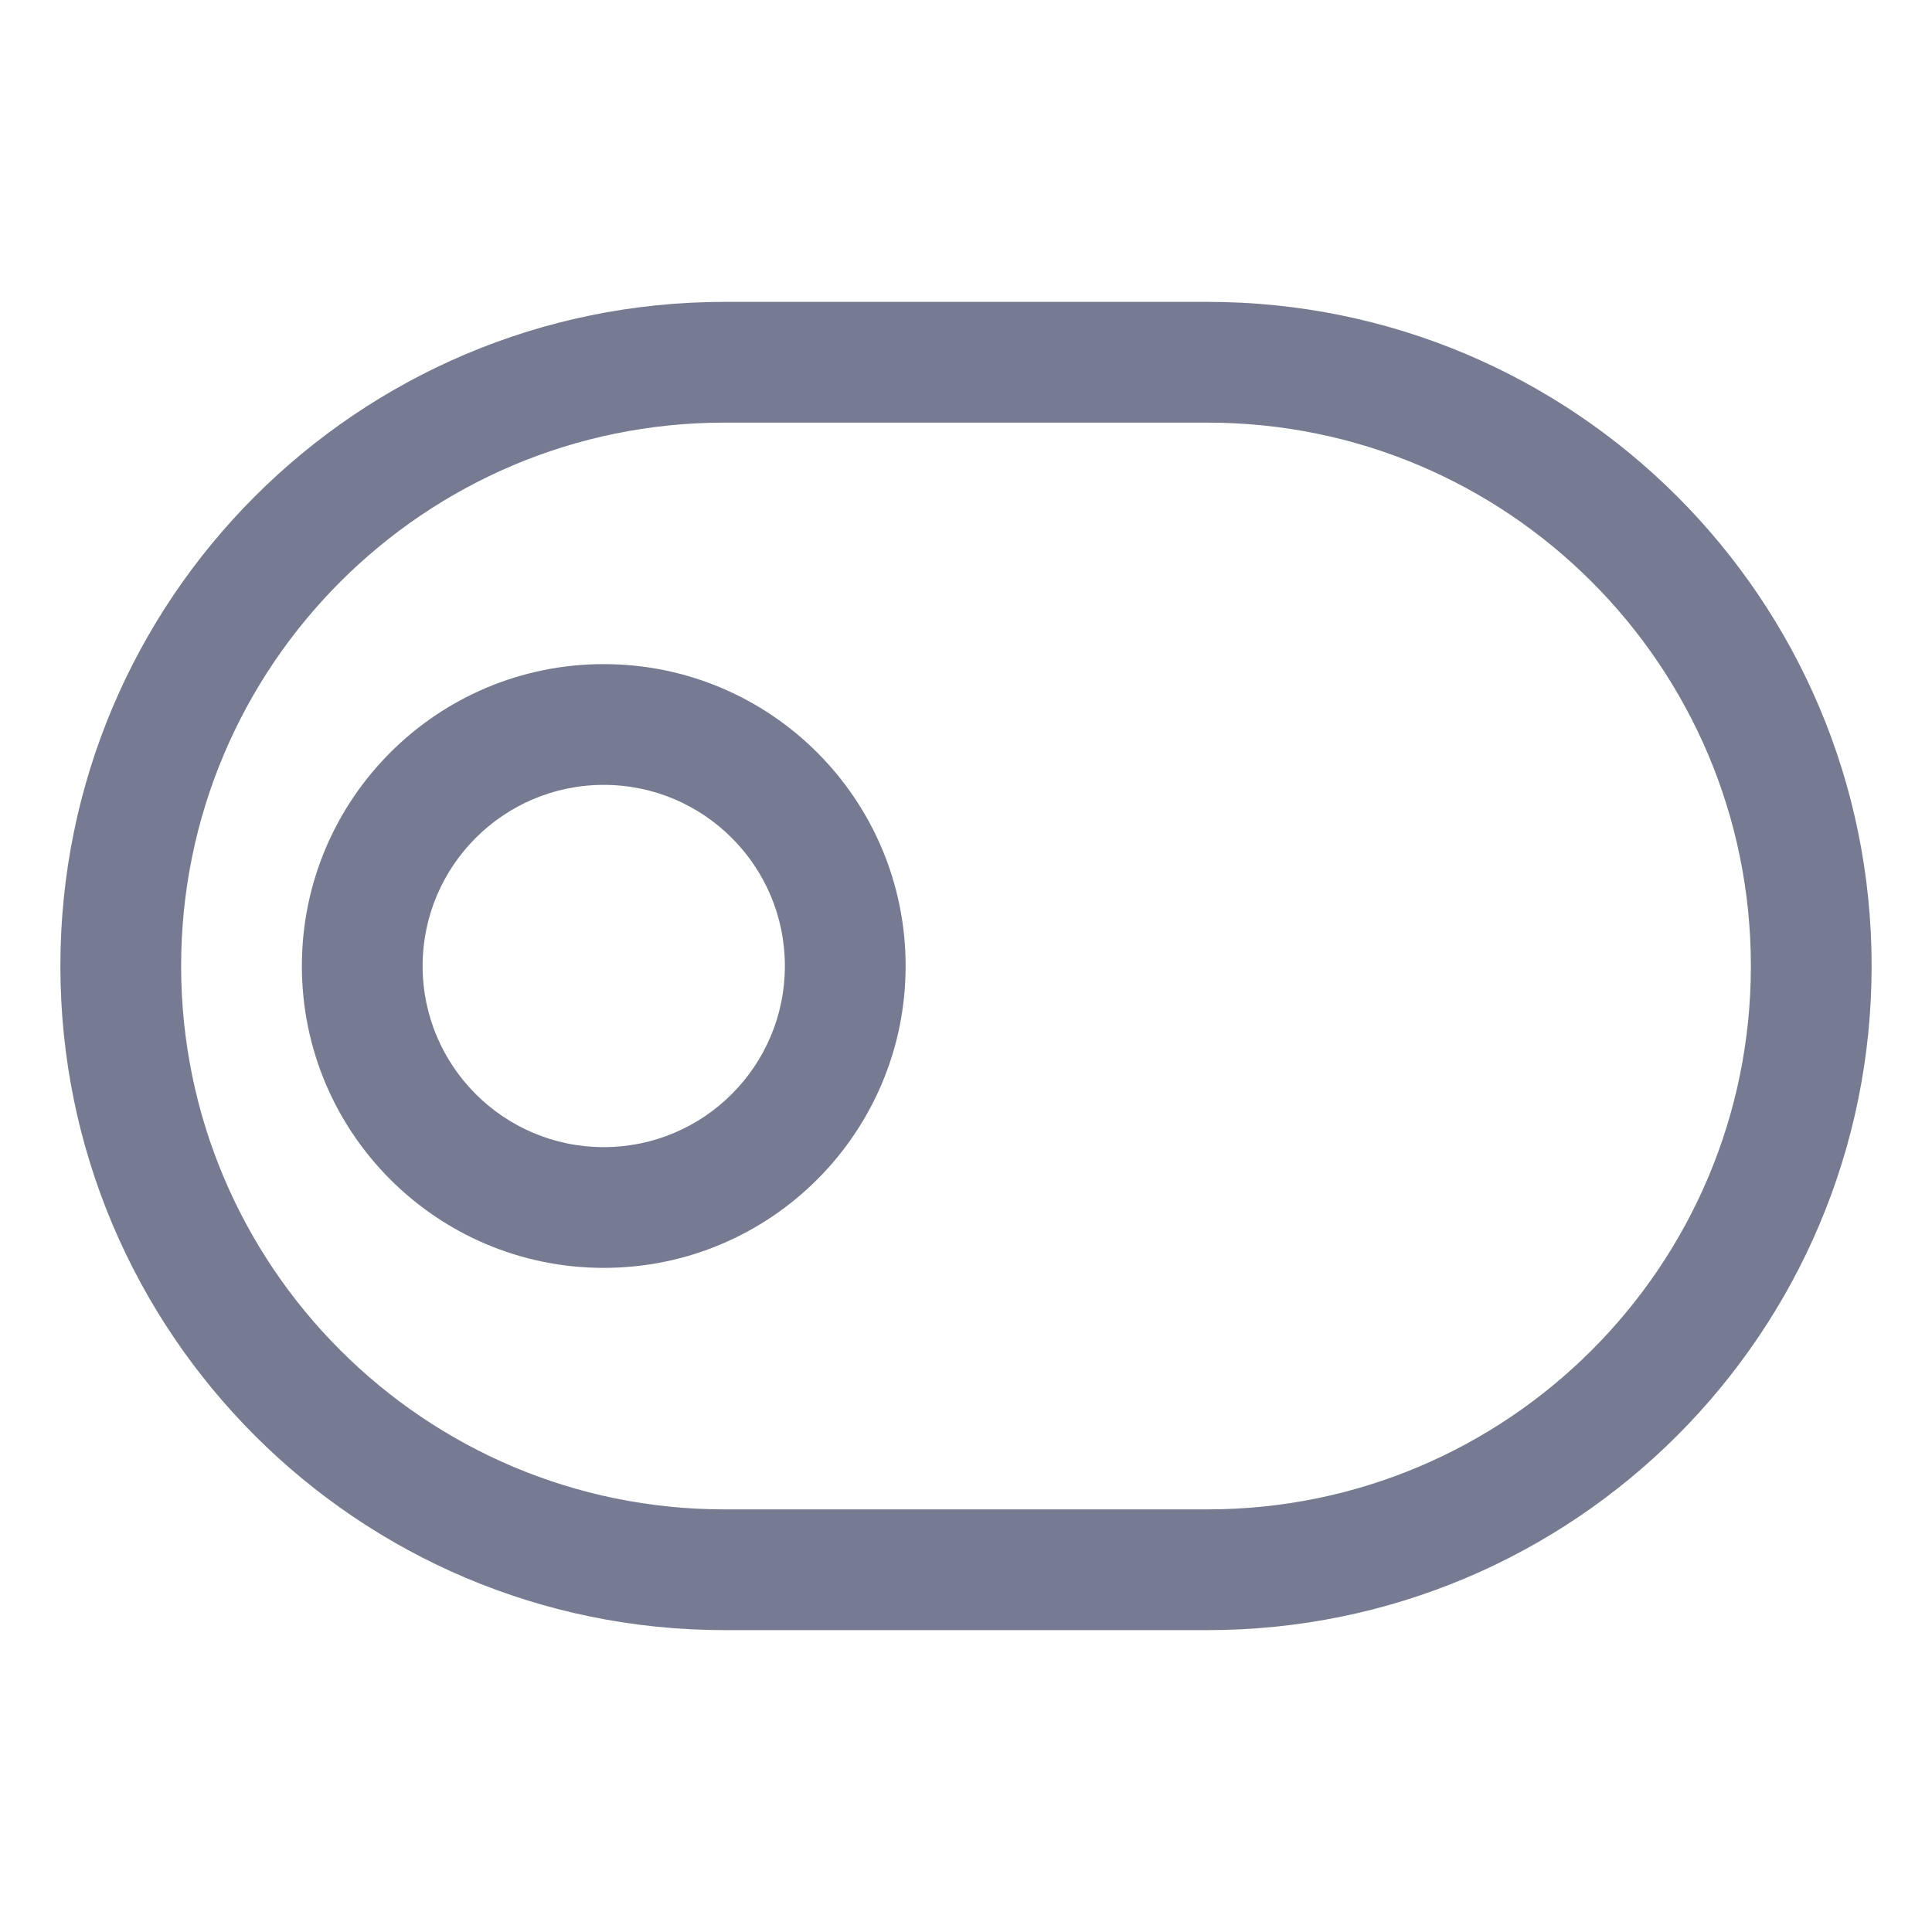
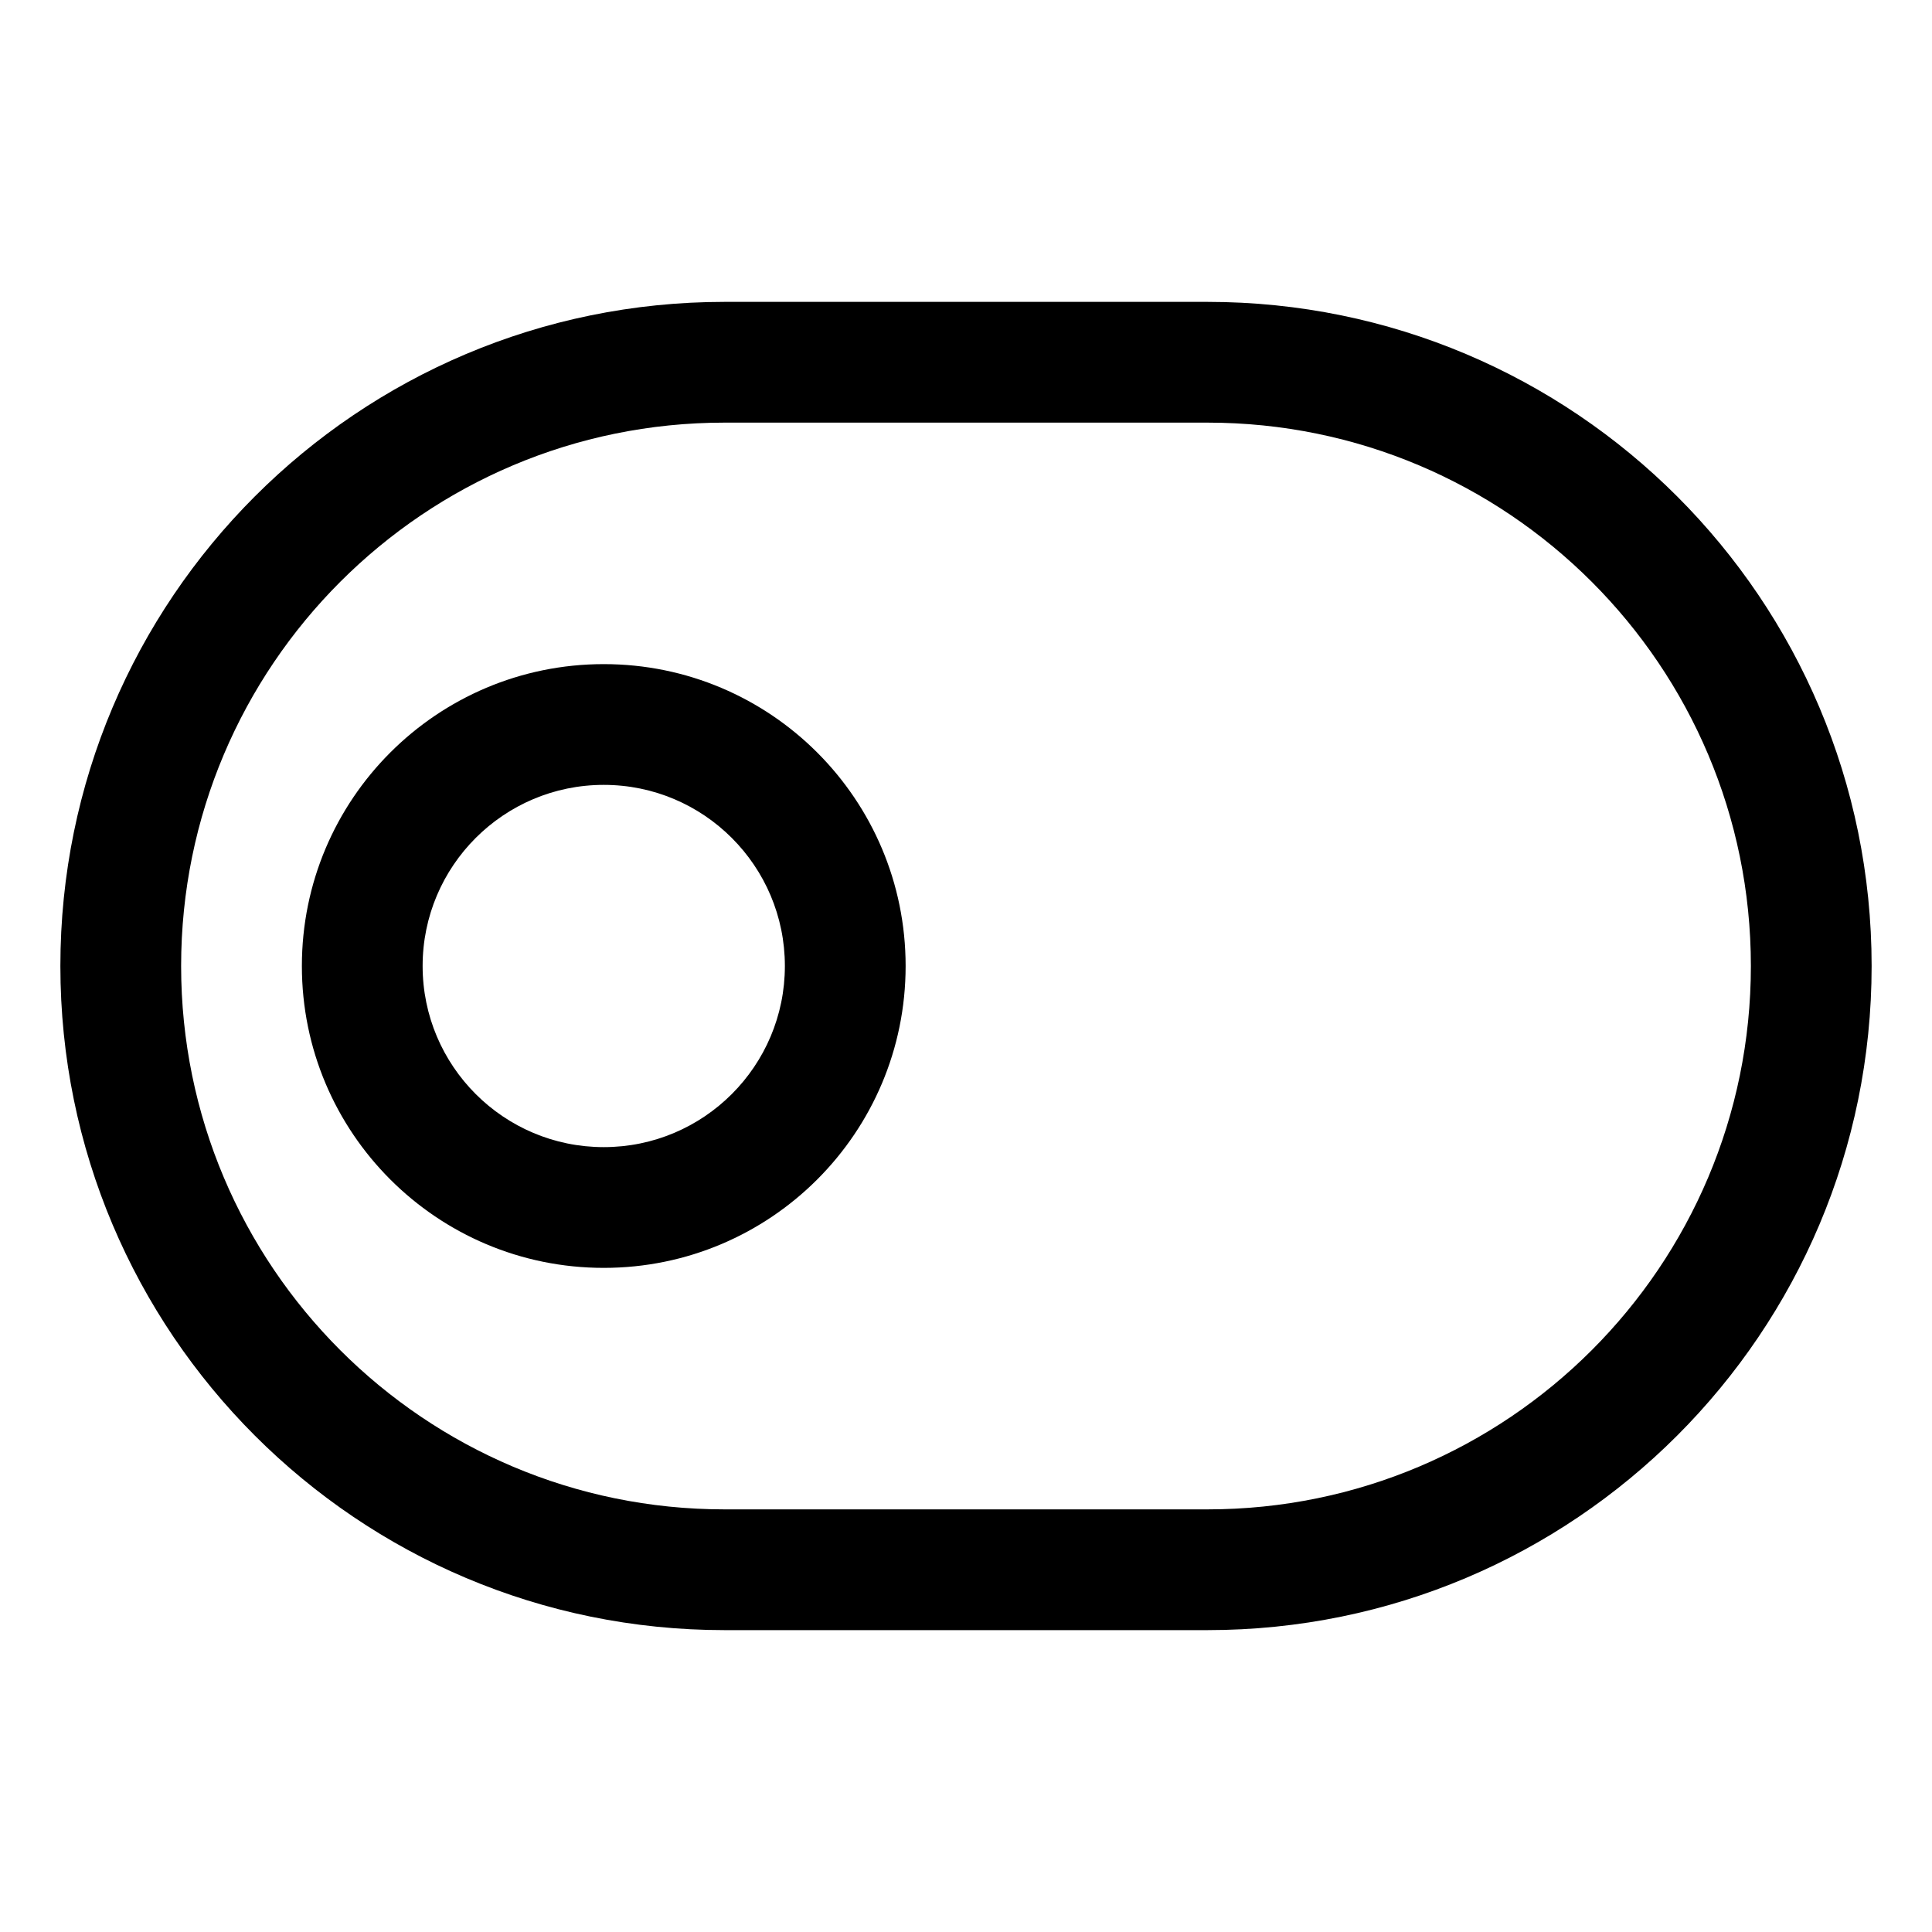
<svg xmlns="http://www.w3.org/2000/svg" width="16" height="16" viewBox="0 0 16 16" fill="none">
-   <path fill-rule="evenodd" clip-rule="evenodd" d="M6 2.5C2.962 2.5 0.5 4.962 0.5 8C0.5 11.038 2.962 13.5 6 13.5H10C13.038 13.5 15.5 11.038 15.5 8C15.5 4.962 13.038 2.5 10 2.5H6ZM1.5 8C1.5 5.515 3.515 3.5 6 3.5H10C12.485 3.5 14.5 5.515 14.5 8C14.5 10.485 12.485 12.5 10 12.5H6C3.515 12.5 1.5 10.485 1.5 8ZM3.5 8C3.5 7.172 4.172 6.5 5 6.5C5.828 6.5 6.5 7.172 6.5 8C6.5 8.828 5.828 9.5 5 9.5C4.172 9.5 3.5 8.828 3.5 8ZM5 5.5C3.619 5.5 2.5 6.619 2.5 8C2.5 9.381 3.619 10.5 5 10.5C6.381 10.5 7.5 9.381 7.5 8C7.5 6.619 6.381 5.5 5 5.5Z" fill="#777B92" />
+   <path fill-rule="evenodd" clip-rule="evenodd" d="M6 2.5C2.962 2.5 0.5 4.962 0.5 8C0.5 11.038 2.962 13.5 6 13.5H10C13.038 13.5 15.5 11.038 15.5 8C15.5 4.962 13.038 2.5 10 2.5H6ZM1.5 8C1.5 5.515 3.515 3.5 6 3.5H10C12.485 3.5 14.5 5.515 14.5 8C14.5 10.485 12.485 12.5 10 12.5H6C3.515 12.5 1.5 10.485 1.5 8ZM3.5 8C3.5 7.172 4.172 6.5 5 6.5C5.828 6.5 6.5 7.172 6.5 8C6.5 8.828 5.828 9.5 5 9.5C4.172 9.5 3.5 8.828 3.5 8ZM5 5.5C3.619 5.5 2.5 6.619 2.5 8C2.5 9.381 3.619 10.5 5 10.5C6.381 10.5 7.5 9.381 7.5 8C7.5 6.619 6.381 5.5 5 5.5Z" fill="currentColor" />
</svg>
